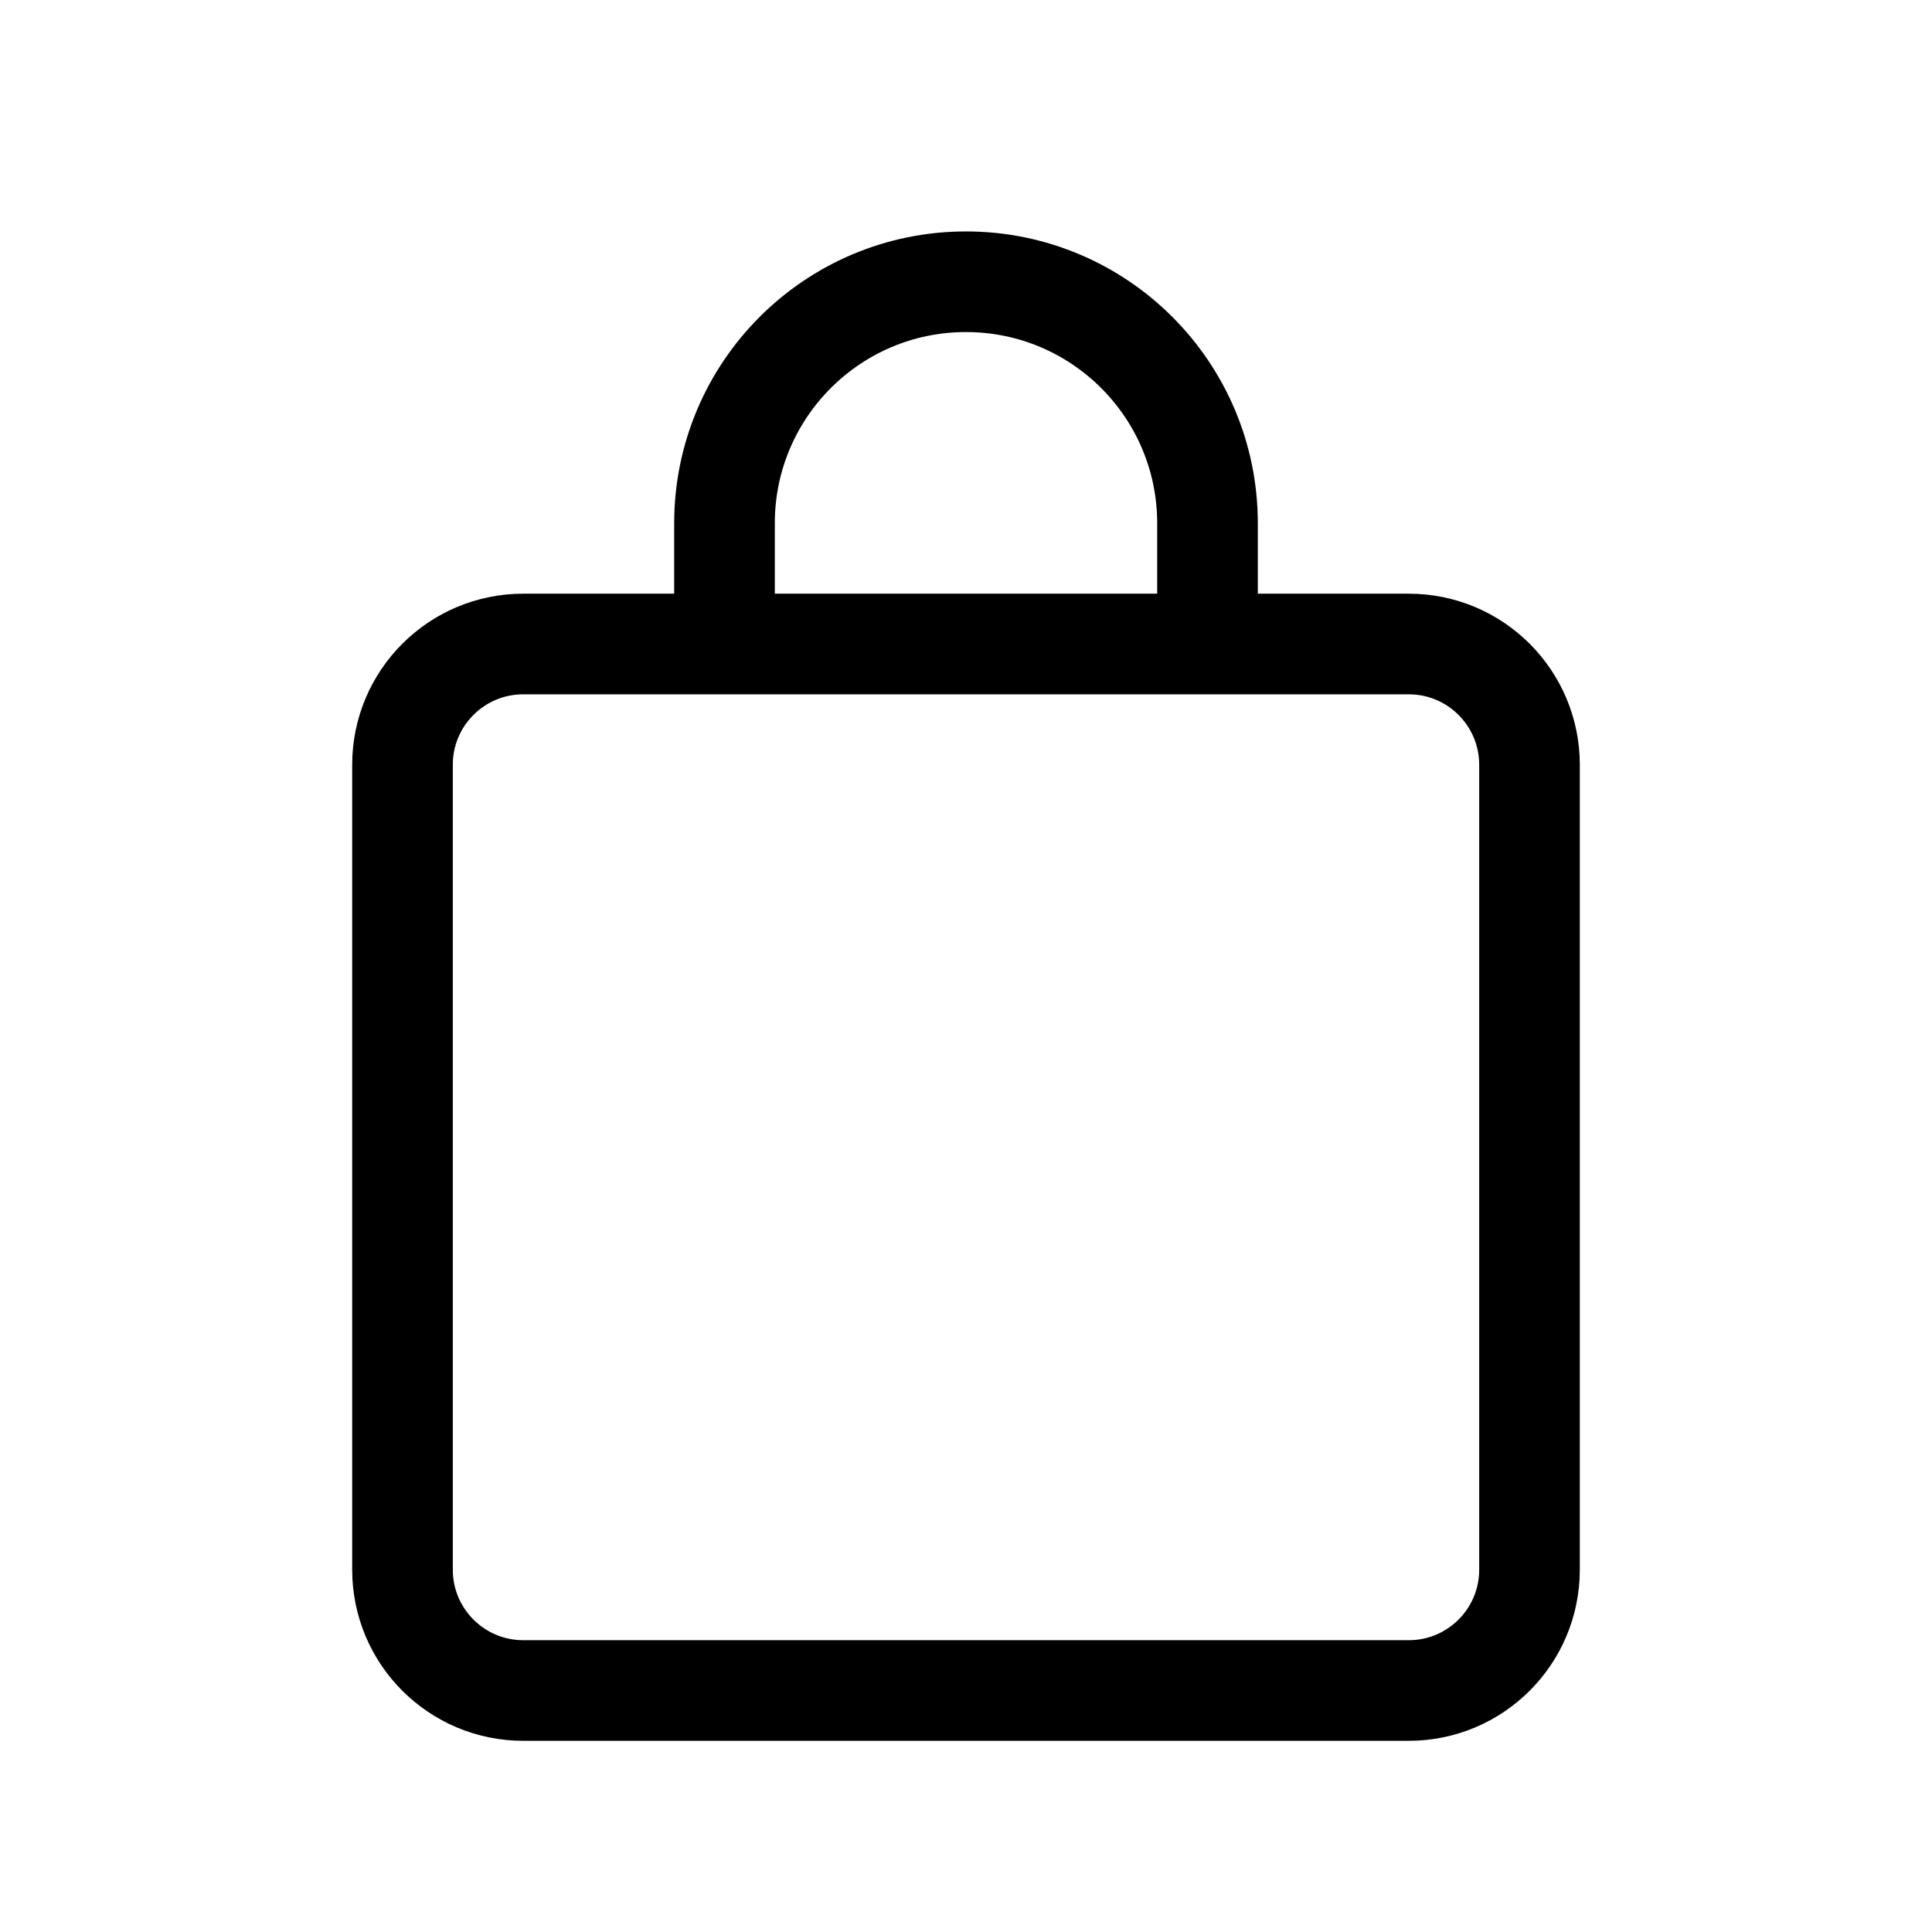
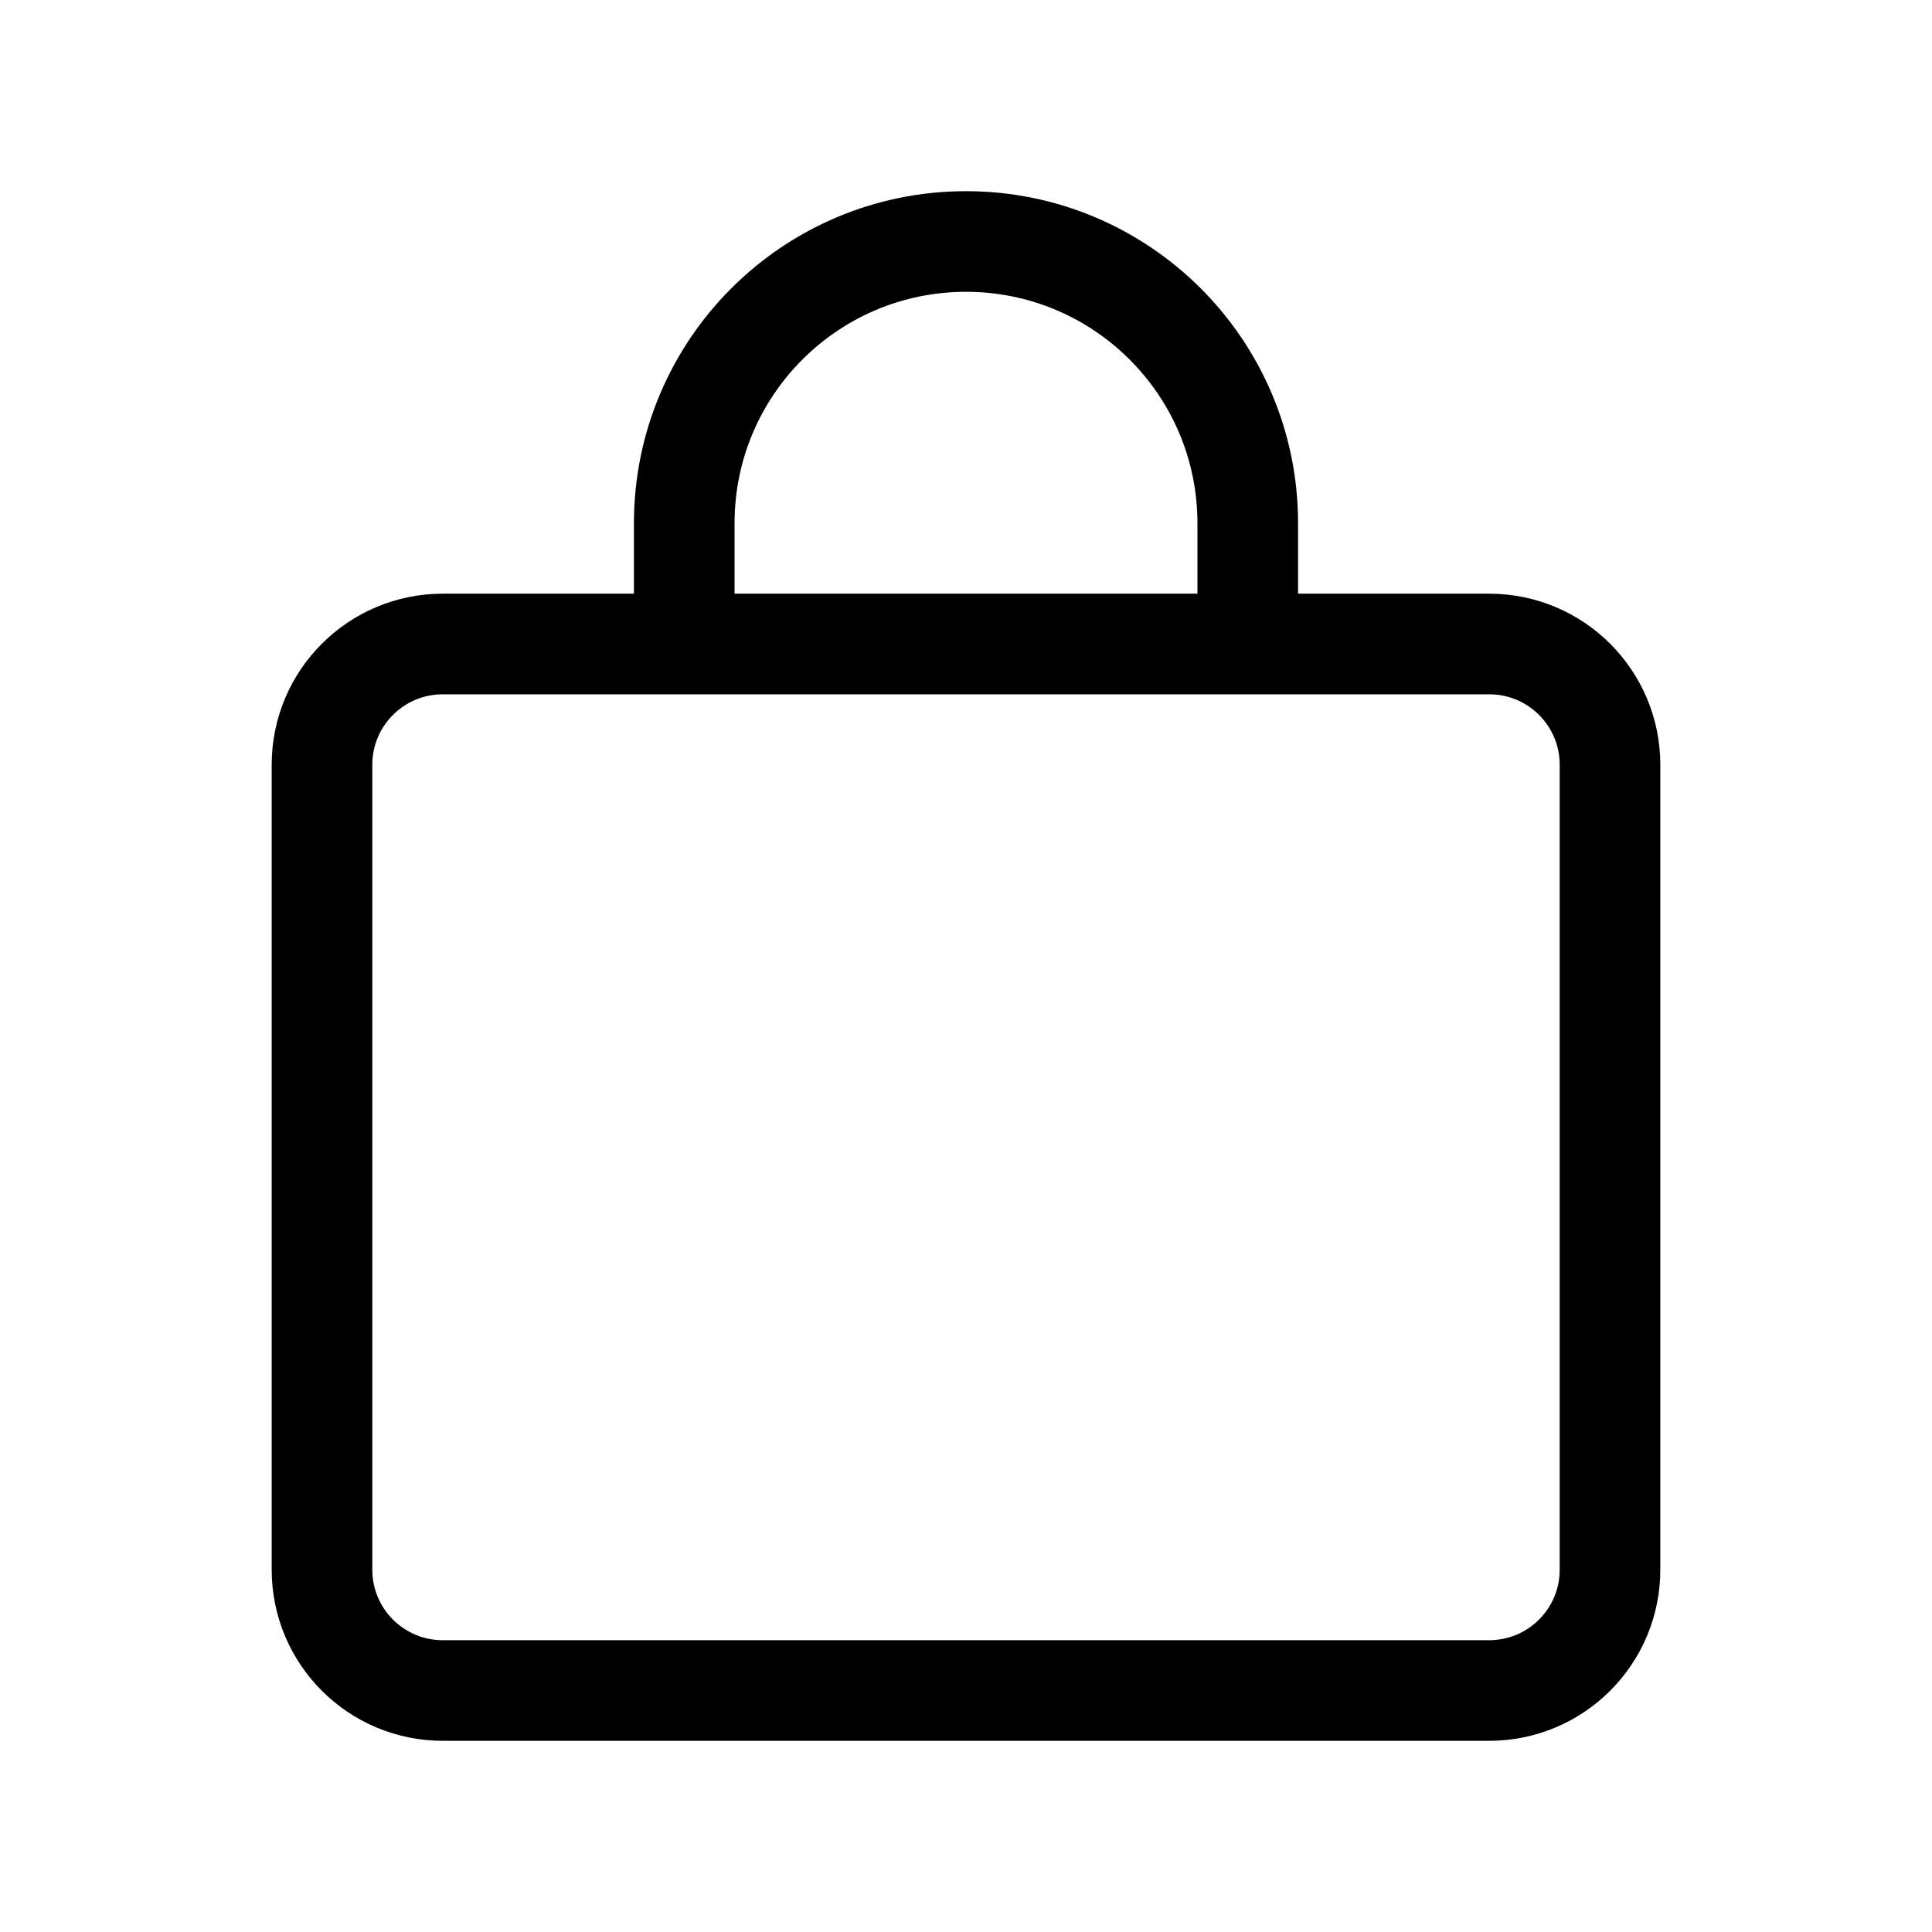
<svg xmlns="http://www.w3.org/2000/svg" fill="none" class="icon icon-cart-empty" viewBox="0 0 24 24" aria-hidden="true" focusable="false">
-   <path stroke="currentColor" stroke-width="1.25" stroke-linecap="round" stroke-linejoin="round" d="M6.5 8h11A1.5 1.5 0 0 1 19 9.5v10a1.5 1.5 0 0 1-1.5 1.5h-11A1.5 1.5 0 0 1 5 19.5v-10A1.5 1.5 0 0 1 6.5 8ZM9 8V6.5a3 3 0 0 1 6 0V8" />
+   <path stroke="currentColor" stroke-width="1.25" stroke-linecap="round" stroke-linejoin="round" d="M5.5 8h13A1.5 1.5 0 0 1 20 9.5v10a1.5 1.5 0 0 1-1.5 1.5h-13A1.5 1.5 0 0 1 4 19.5v-10A1.5 1.5 0 0 1 5.5 8ZM8.5 8V6.5a3.5 3.5 0 0 1 7 0V8" />
</svg>
